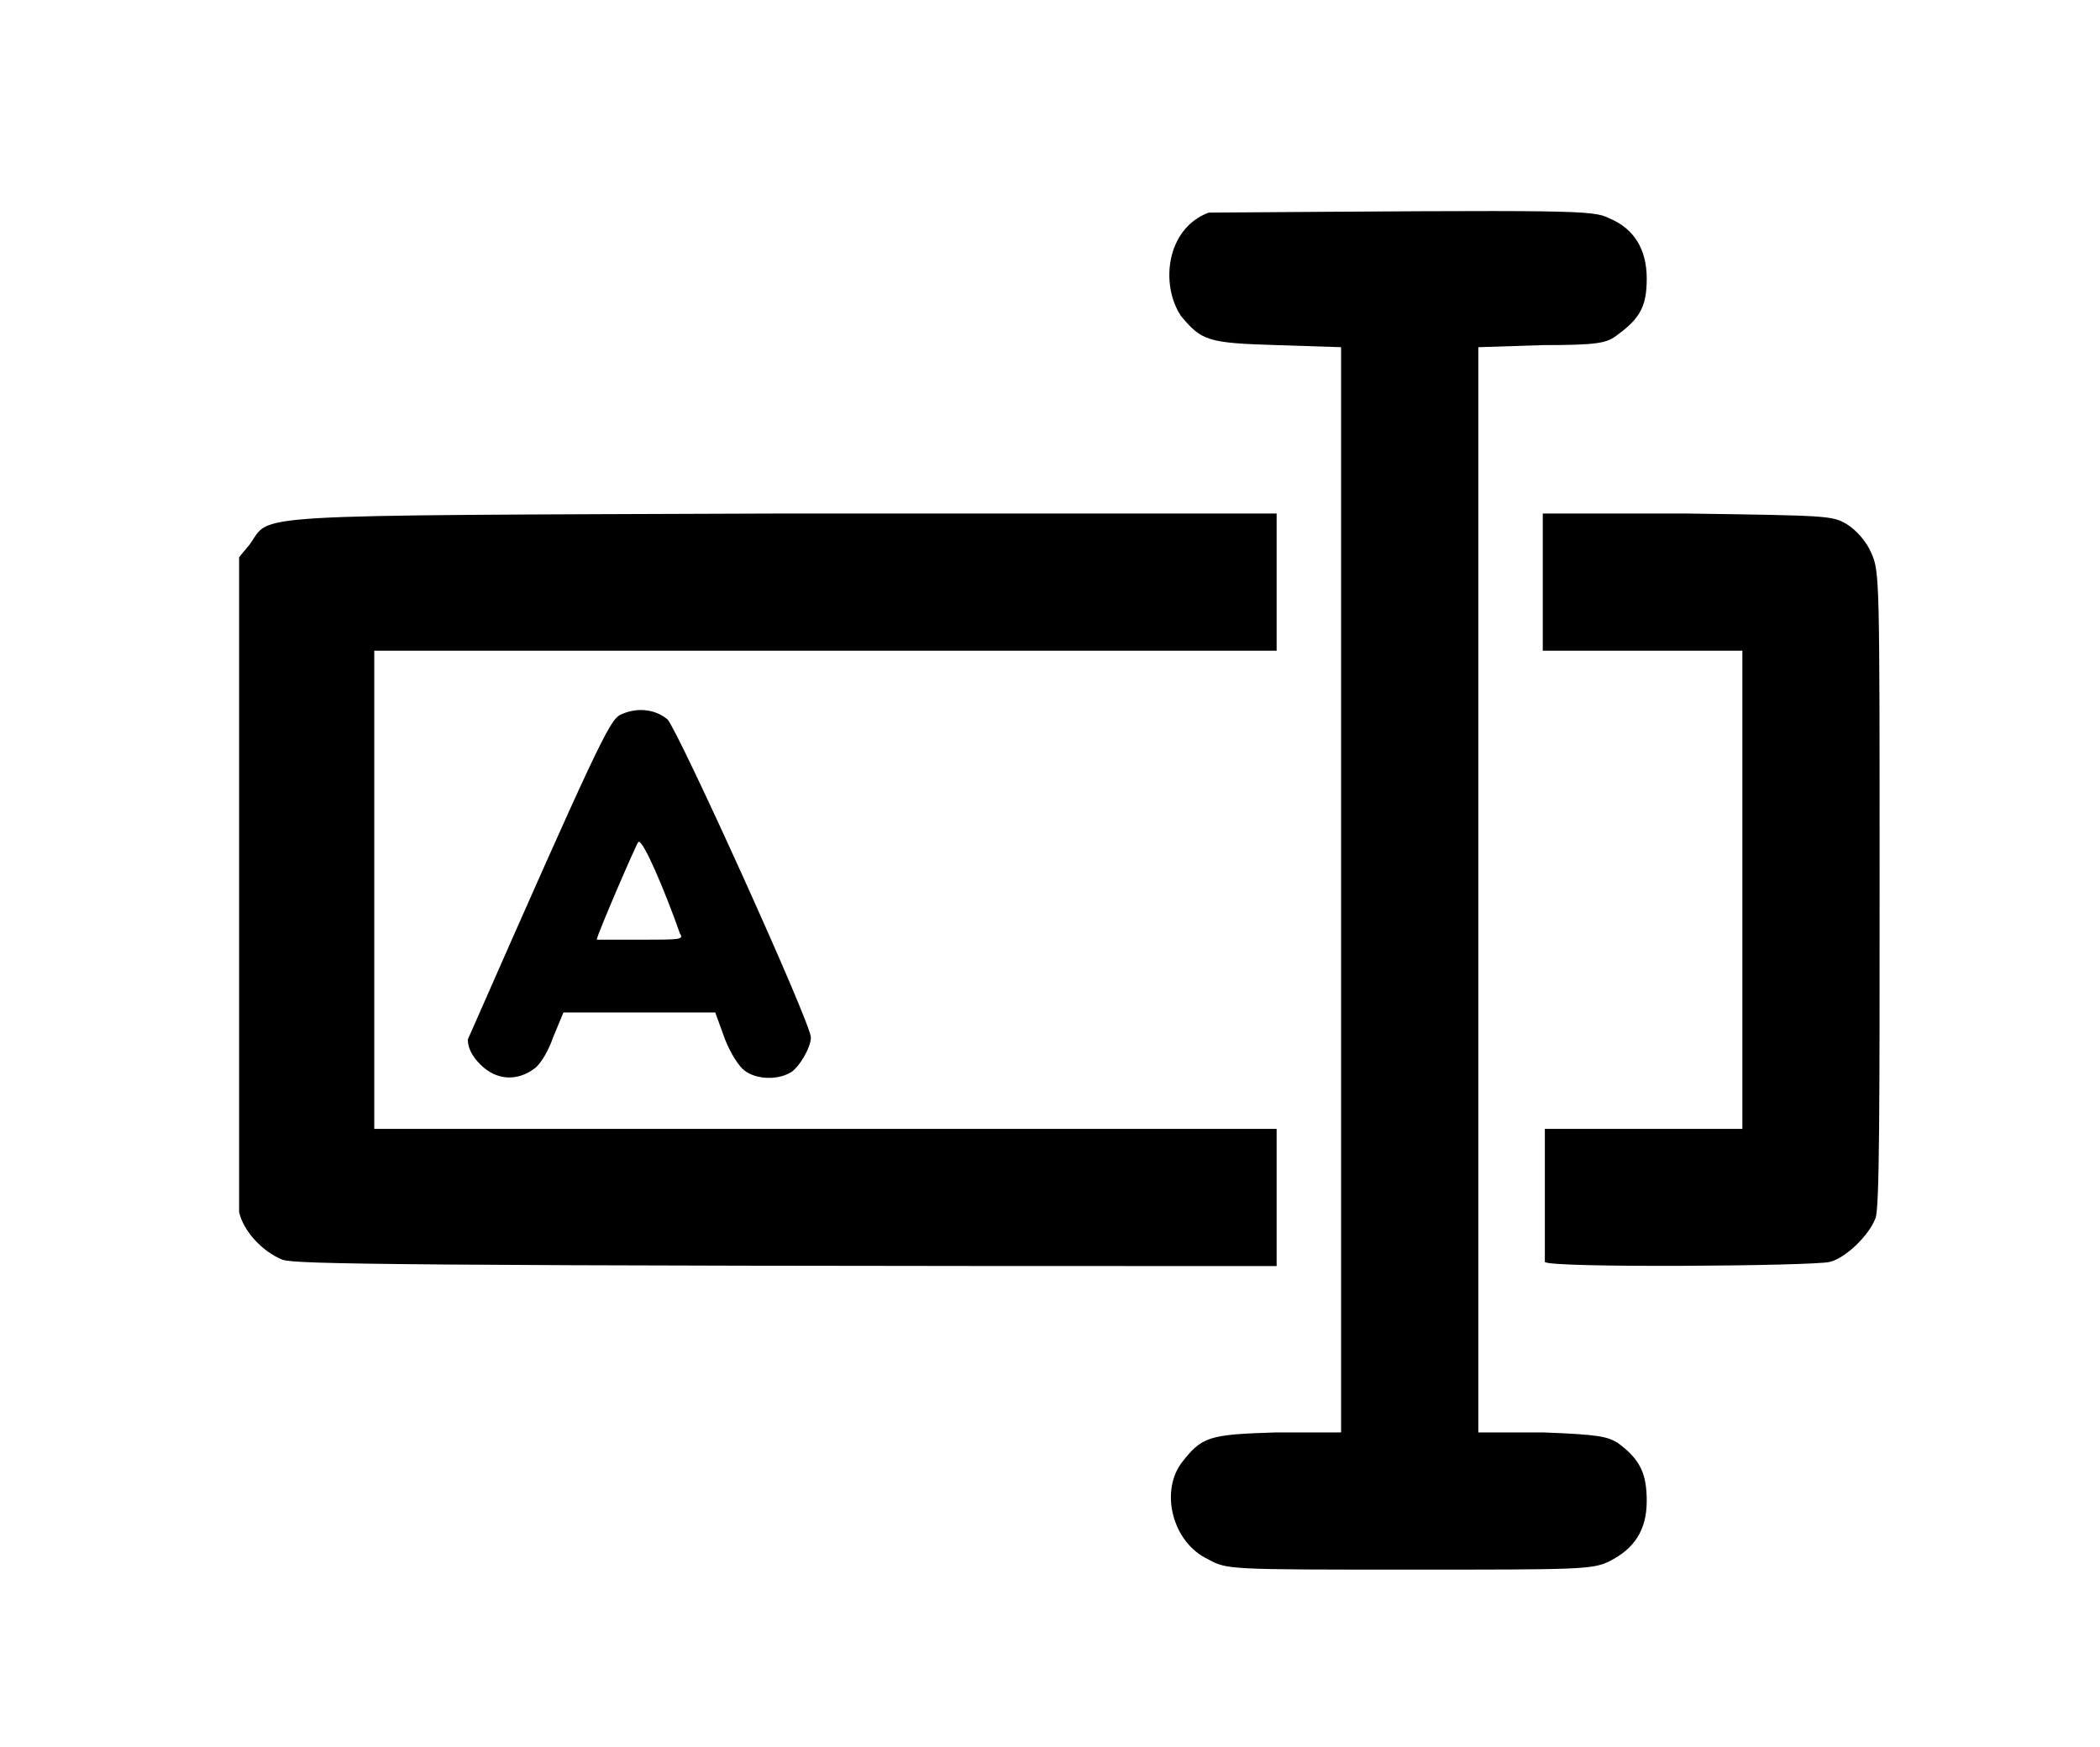
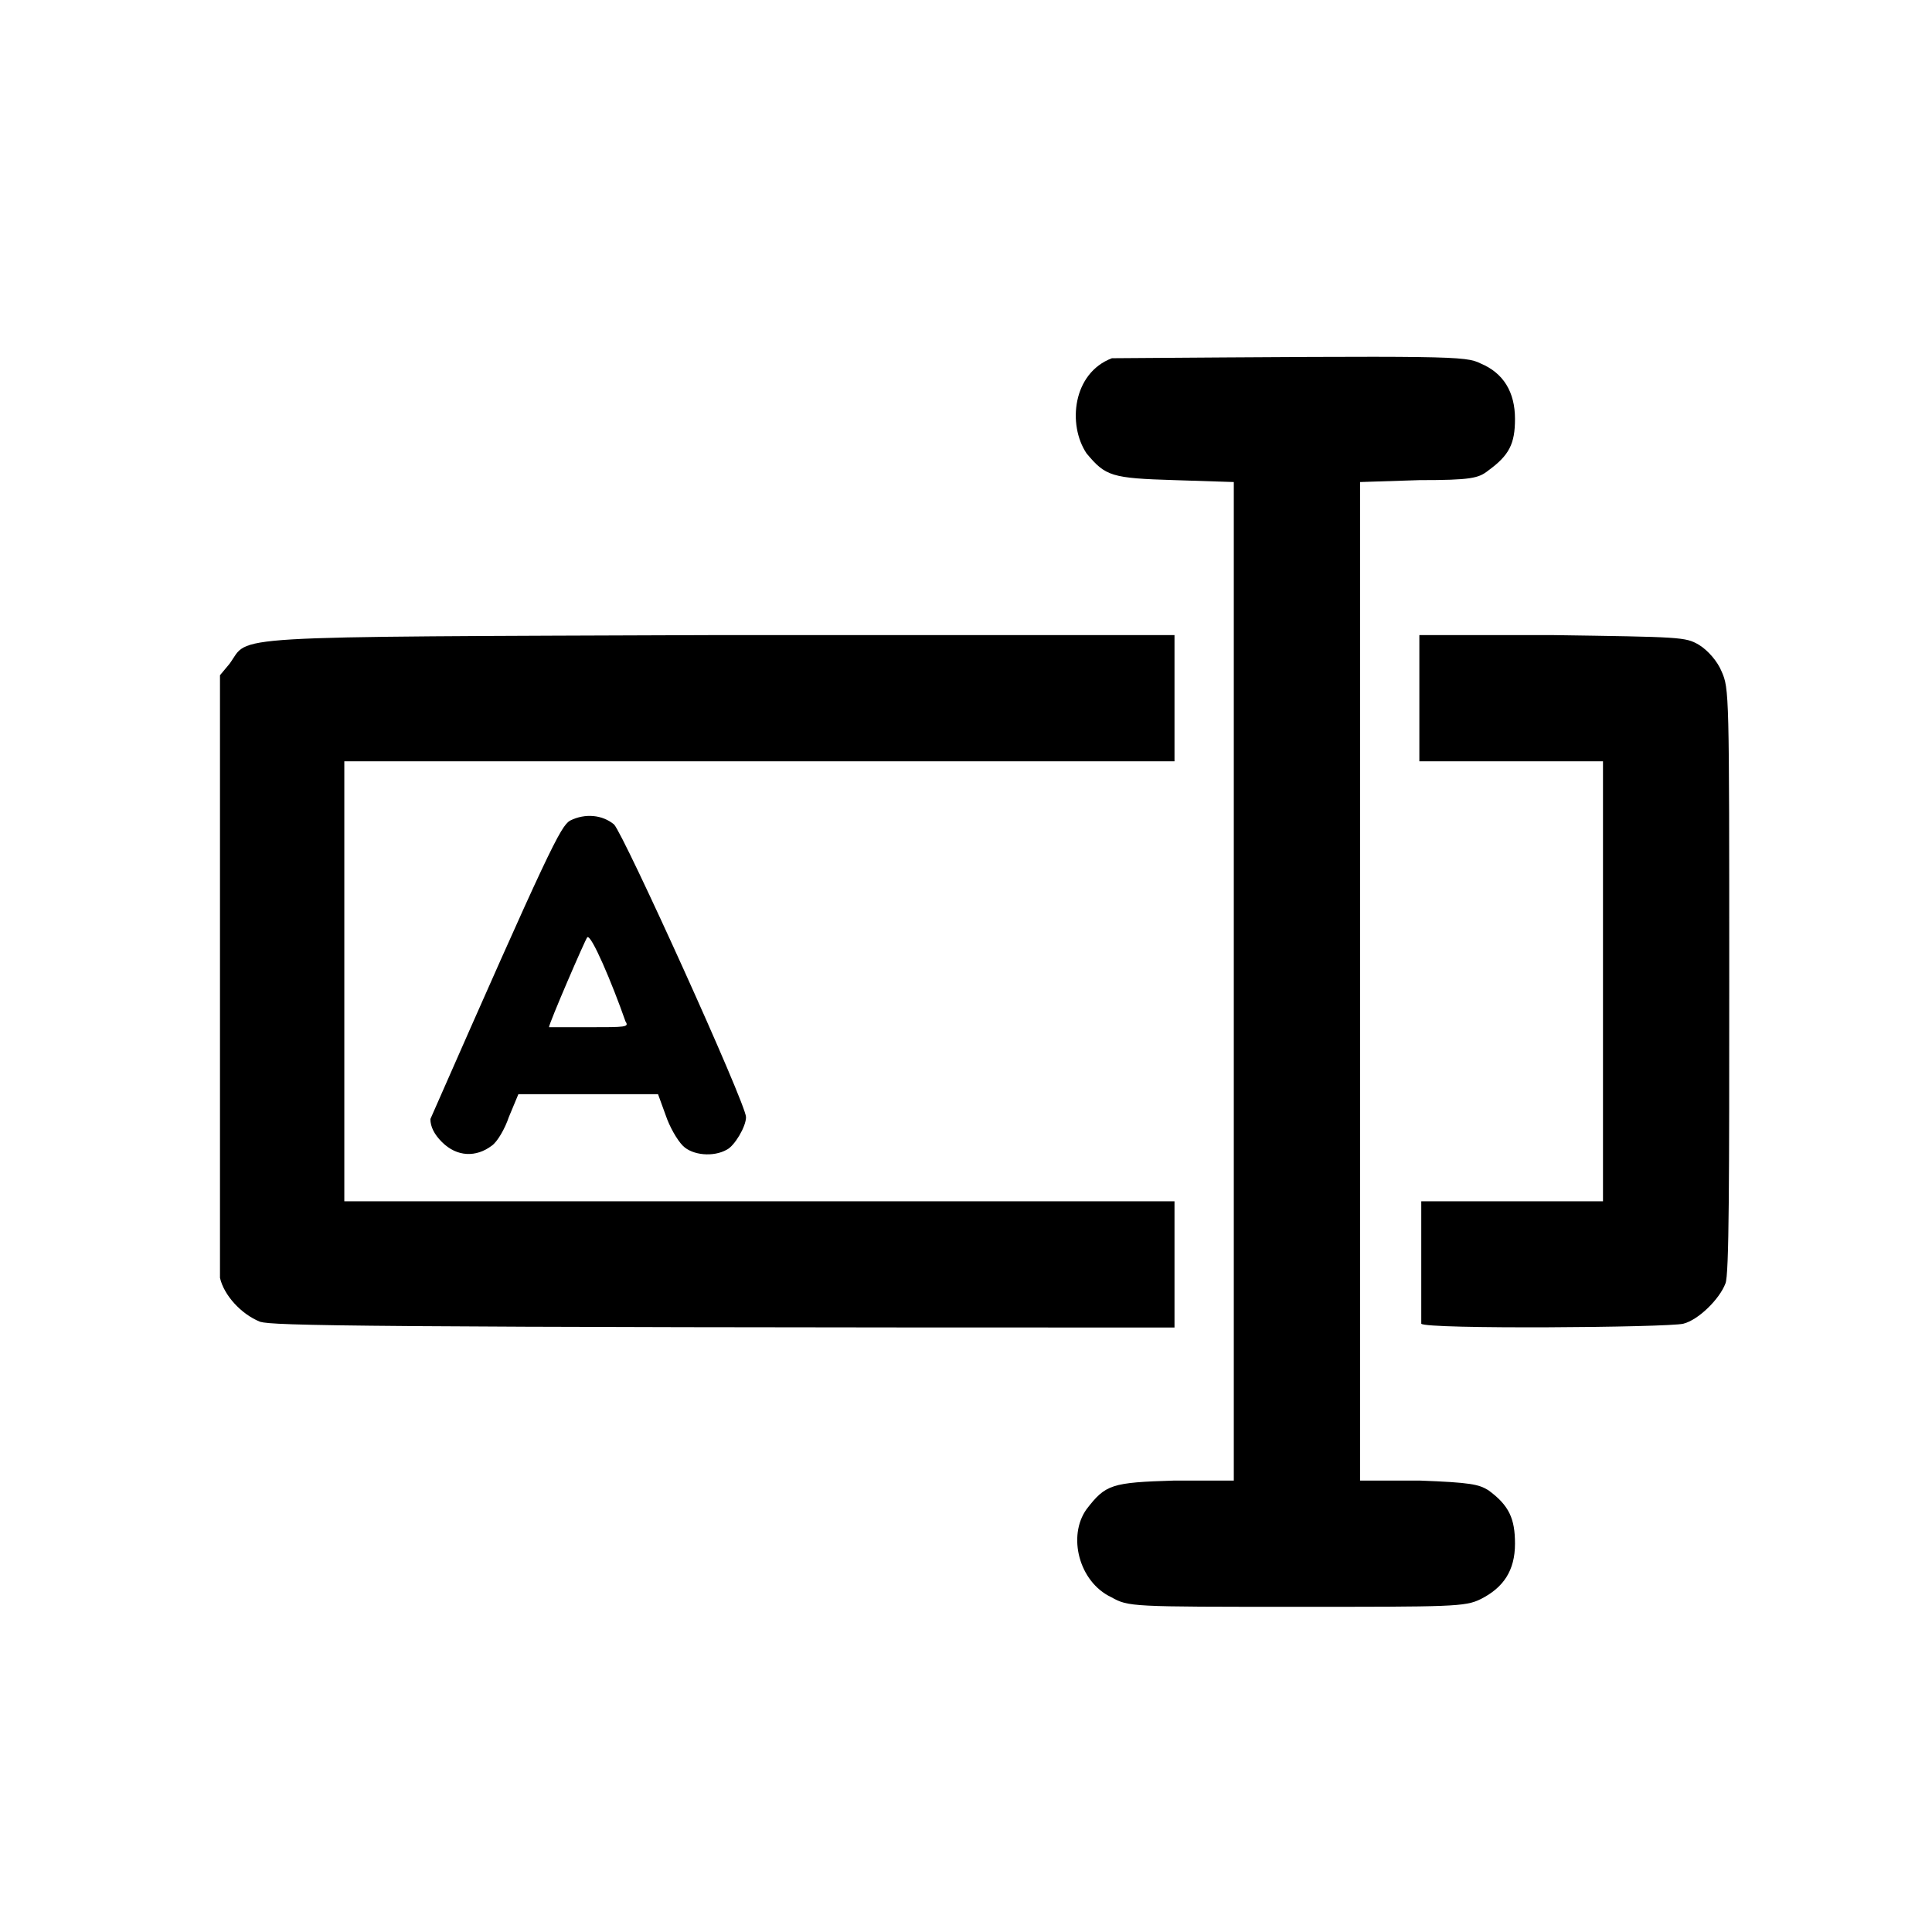
- <svg xmlns="http://www.w3.org/2000/svg" viewBox="0 0 101 84" height="84" width="101">
+ <svg xmlns="http://www.w3.org/2000/svg" viewBox="0 0 101 84" height="64" width="64">
  <g>
    <path id="path3724" d="M 58.1 75 C 56.4 74.2 55.8 71.8 56.8 70.4 C 57.8 69.1 58.1 69 61.4 68.9 L 64.5 68.9 V 16.7 L 61.4 16.6 C 58.1 16.5 57.8 16.4 56.8 15.2 C 55.8 13.7 56.076 11.002 58.129 10.227 C 75.9 10.1 76.6 10.1 77.4 10.5 C 78.6 11 79.2 12 79.2 13.4 C 79.2 14.7 78.9 15.3 77.8 16.1 C 77.3 16.5 76.9 16.6 74.2 16.6 L 71.1 16.7 V 68.9 L 74.2 68.9 C 76.9 69 77.3 69.1 77.8 69.4 C 78.9 70.2 79.2 70.9 79.2 72.2 C 79.2 73.6 78.6 74.5 77.4 75.1 C 76.6 75.5 75.9 75.5 67.8 75.5 C 59.1 75.5 59 75.5 58.1 75 Z M 13.6 60.6 C 12.6 60.2 11.7 59.2 11.5 58.3 L 11.5 26.8 L 12 26.2 C 13.1 24.7 11.1 24.8 37.6 24.7 L 61.4 24.7 V 31.3 H 18 V 54.3 H 61.4 V 60.9 C 18.2 60.9 14.3 60.8 13.6 60.6 Z M 74.3 60.7 V 54.3 H 83.8 V 31.3 H 74.2 V 24.7 L 81.1 24.7 C 87.9 24.8 88.1 24.8 88.8 25.2 C 89.3 25.5 89.8 26.1 90 26.6 C 90.4 27.5 90.4 27.7 90.4 42.7 C 90.4 53 90.4 58.2 90.2 58.6 C 89.9 59.4 88.8 60.5 88 60.7 C 87.2 60.9 74.5 61 74.3 60.7 Z M 23.1 51.2 C 22.7 50.8 22.5 50.4 22.5 50 C 28.7 35.9 29.3 34.7 29.8 34.4 C 30.6 34 31.5 34.1 32.1 34.6 C 32.6 35.1 39 49.2 39 49.9 C 39 50.4 38.4 51.4 38 51.6 C 37.3 52 36.2 51.9 35.7 51.4 C 35.4 51.1 35 50.4 34.8 49.8 L 34.4 48.7 H 30.7 H 27.1 L 26.6 49.9 C 26.4 50.5 26 51.2 25.7 51.4 C 24.9 52 23.9 52 23.1 51.2 Z M 32.7 44.9 C 32 42.9 30.9 40.3 30.7 40.5 C 30.6 40.6 28.7 45 28.7 45.2 C 28.7 45.2 29.6 45.2 30.8 45.2 C 32.7 45.2 32.9 45.2 32.7 44.9 Z" style="fill:#000000;" />
  </g>
</svg>
